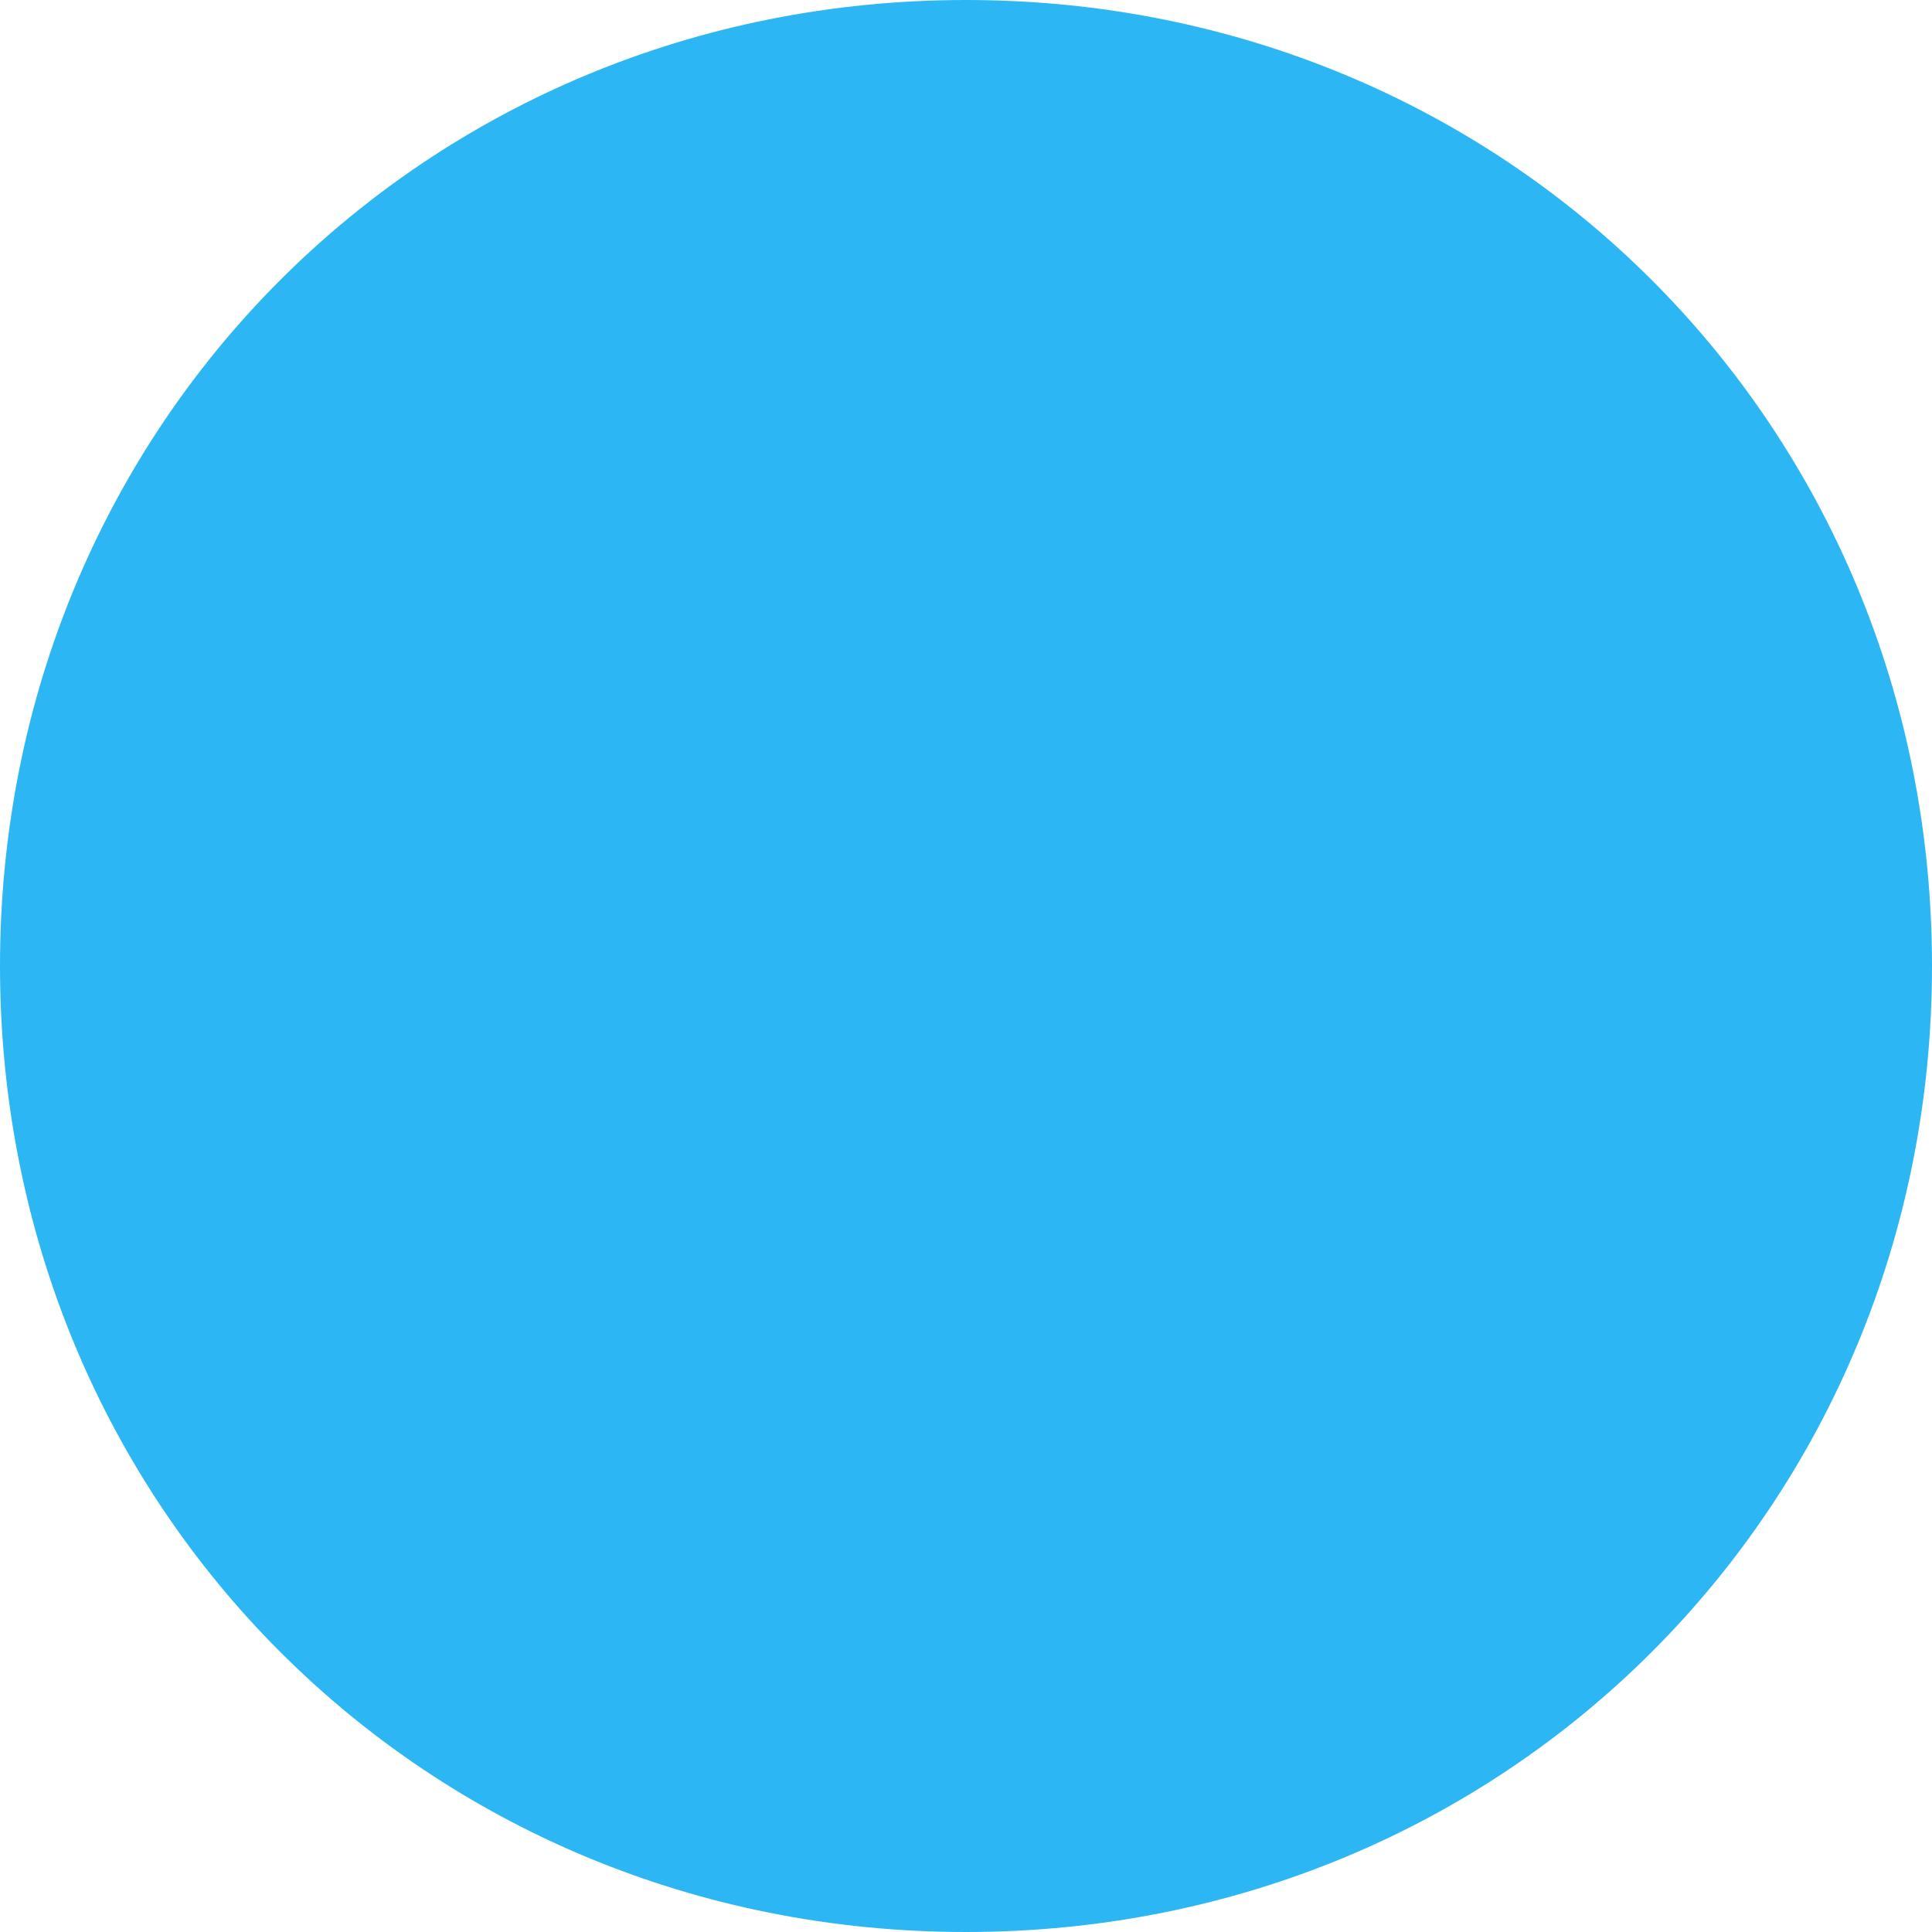
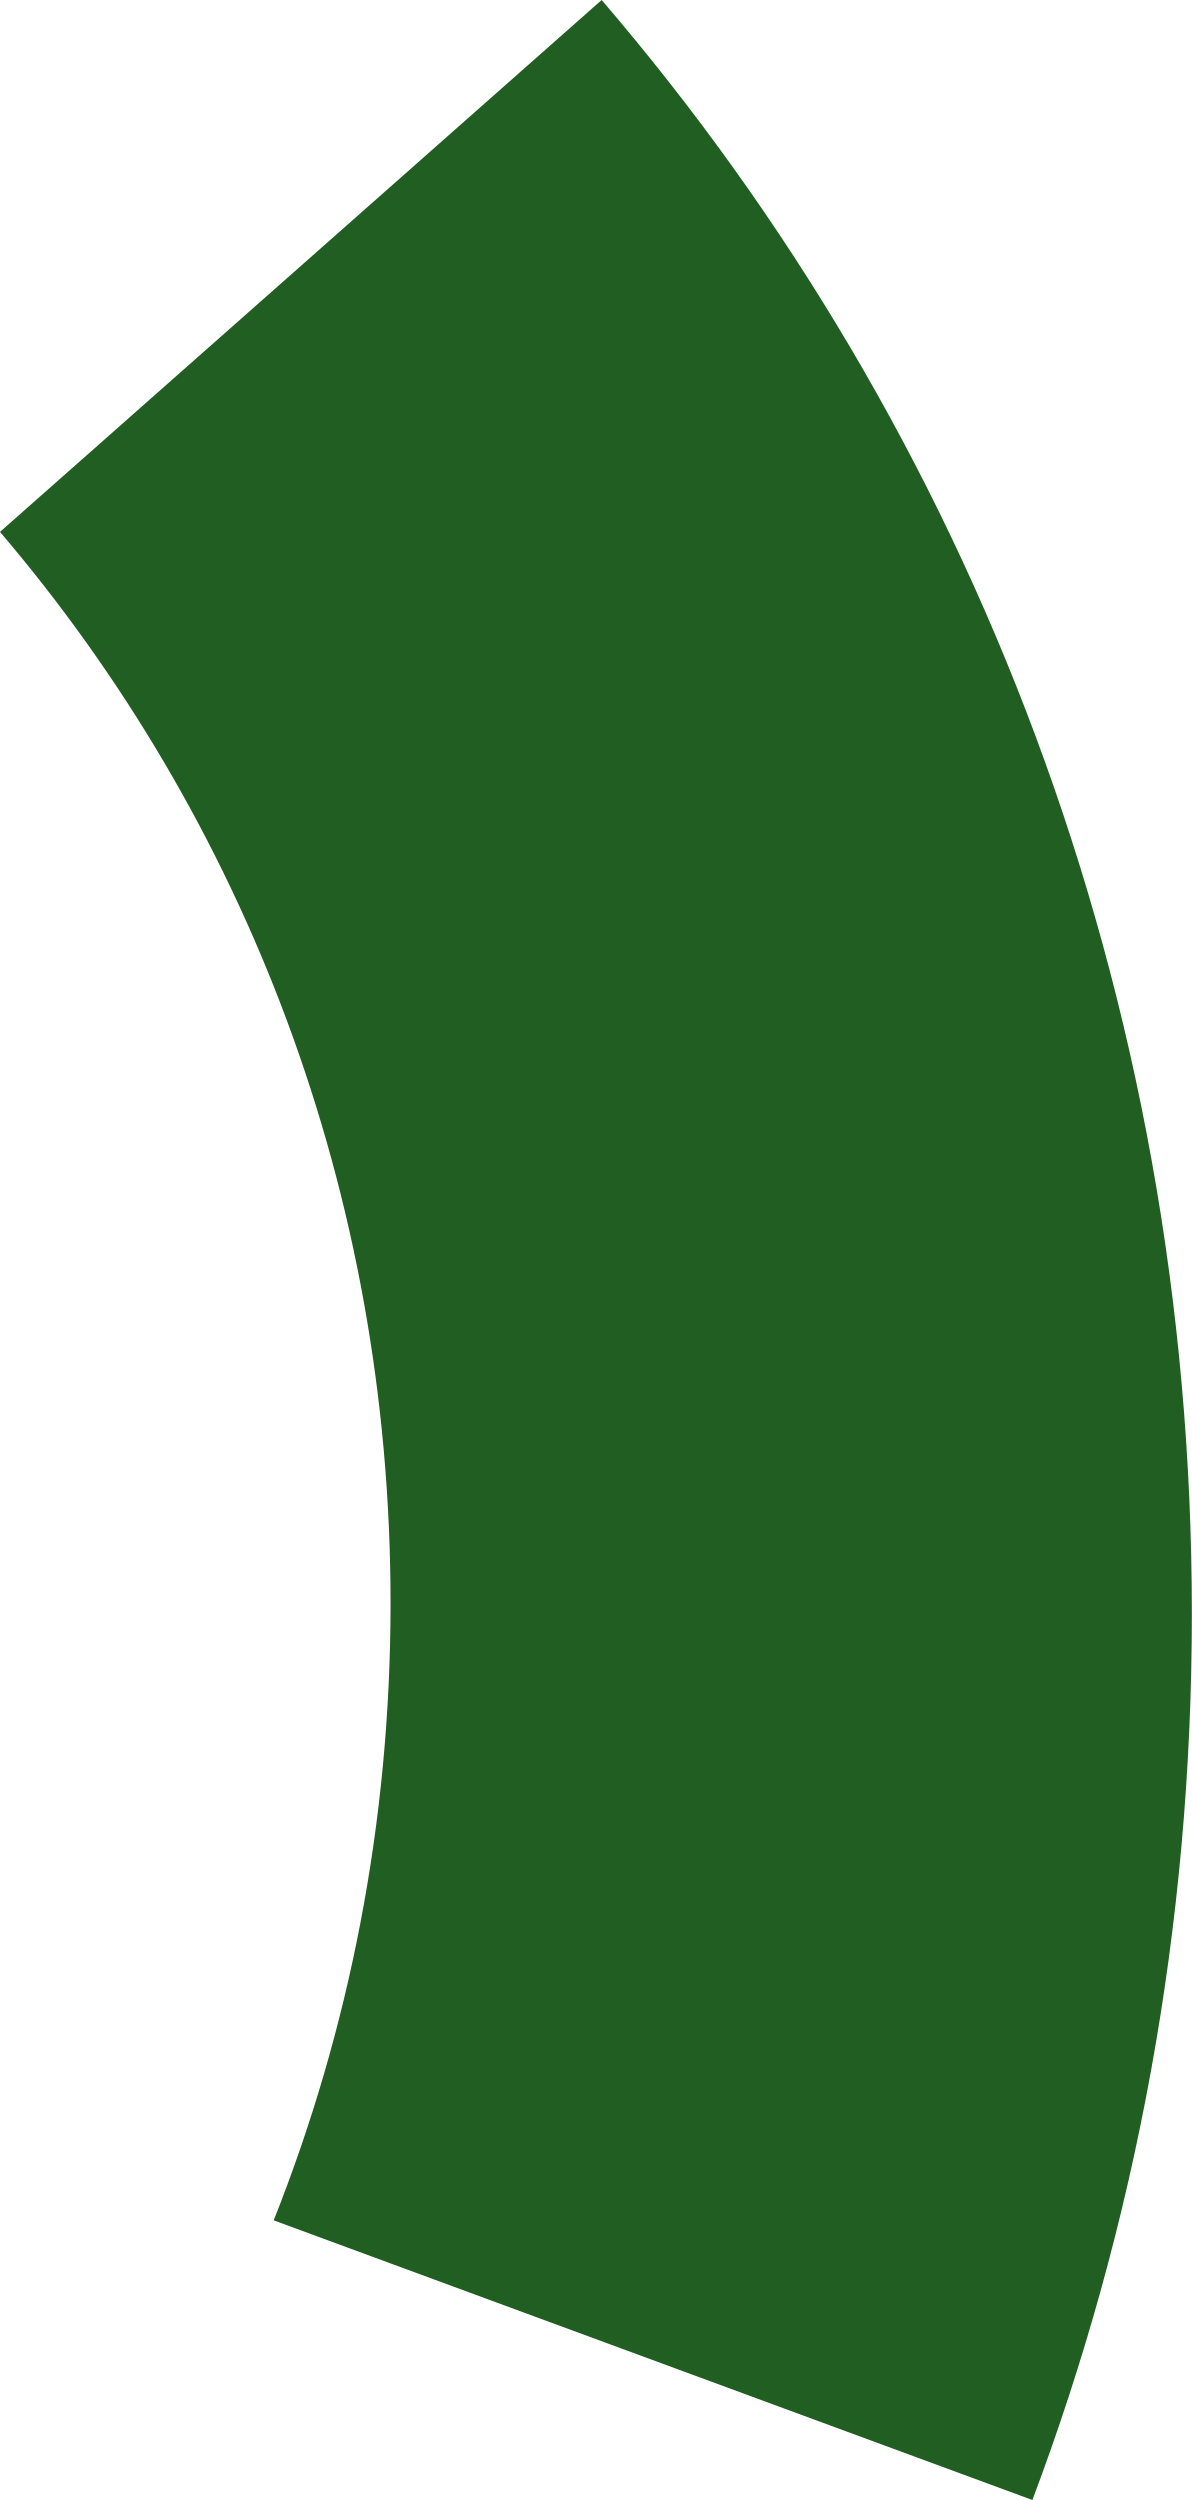
- <svg xmlns="http://www.w3.org/2000/svg" version="1.1" width="7px" height="7px">
-   <g transform="matrix(1 0 0 1 -360 -3439 )">
-     <path d="M 363.5 3439  C 365.46 3439  367 3440.54  367 3442.5  C 367 3444.46  365.46 3446  363.5 3446  C 361.54 3446  360 3444.46  360 3442.5  C 360 3440.54  361.54 3439  363.5 3439  Z " fill-rule="nonzero" fill="#2db6f4" stroke="none" />
+ <svg xmlns="http://www.w3.org/2000/svg" version="1.1" width="41px" height="86px">
+   <g transform="matrix(1 0 0 1 -254 -3143 )">
+     <path d="M 35.514 86  L 9.415 76.38  C 12.013 69.845  13.435 62.689  13.435 55.152  C 13.435 40.991  8.417 28.175  0 18.297  L 20.697 0  C 33.407 14.817  41 34.139  41 55.514  C 41 66.304  39.065 76.571  35.514 86  Z " fill-rule="nonzero" fill="#215e22" stroke="none" transform="matrix(1 0 0 1 254 3143 )" />
  </g>
</svg>
